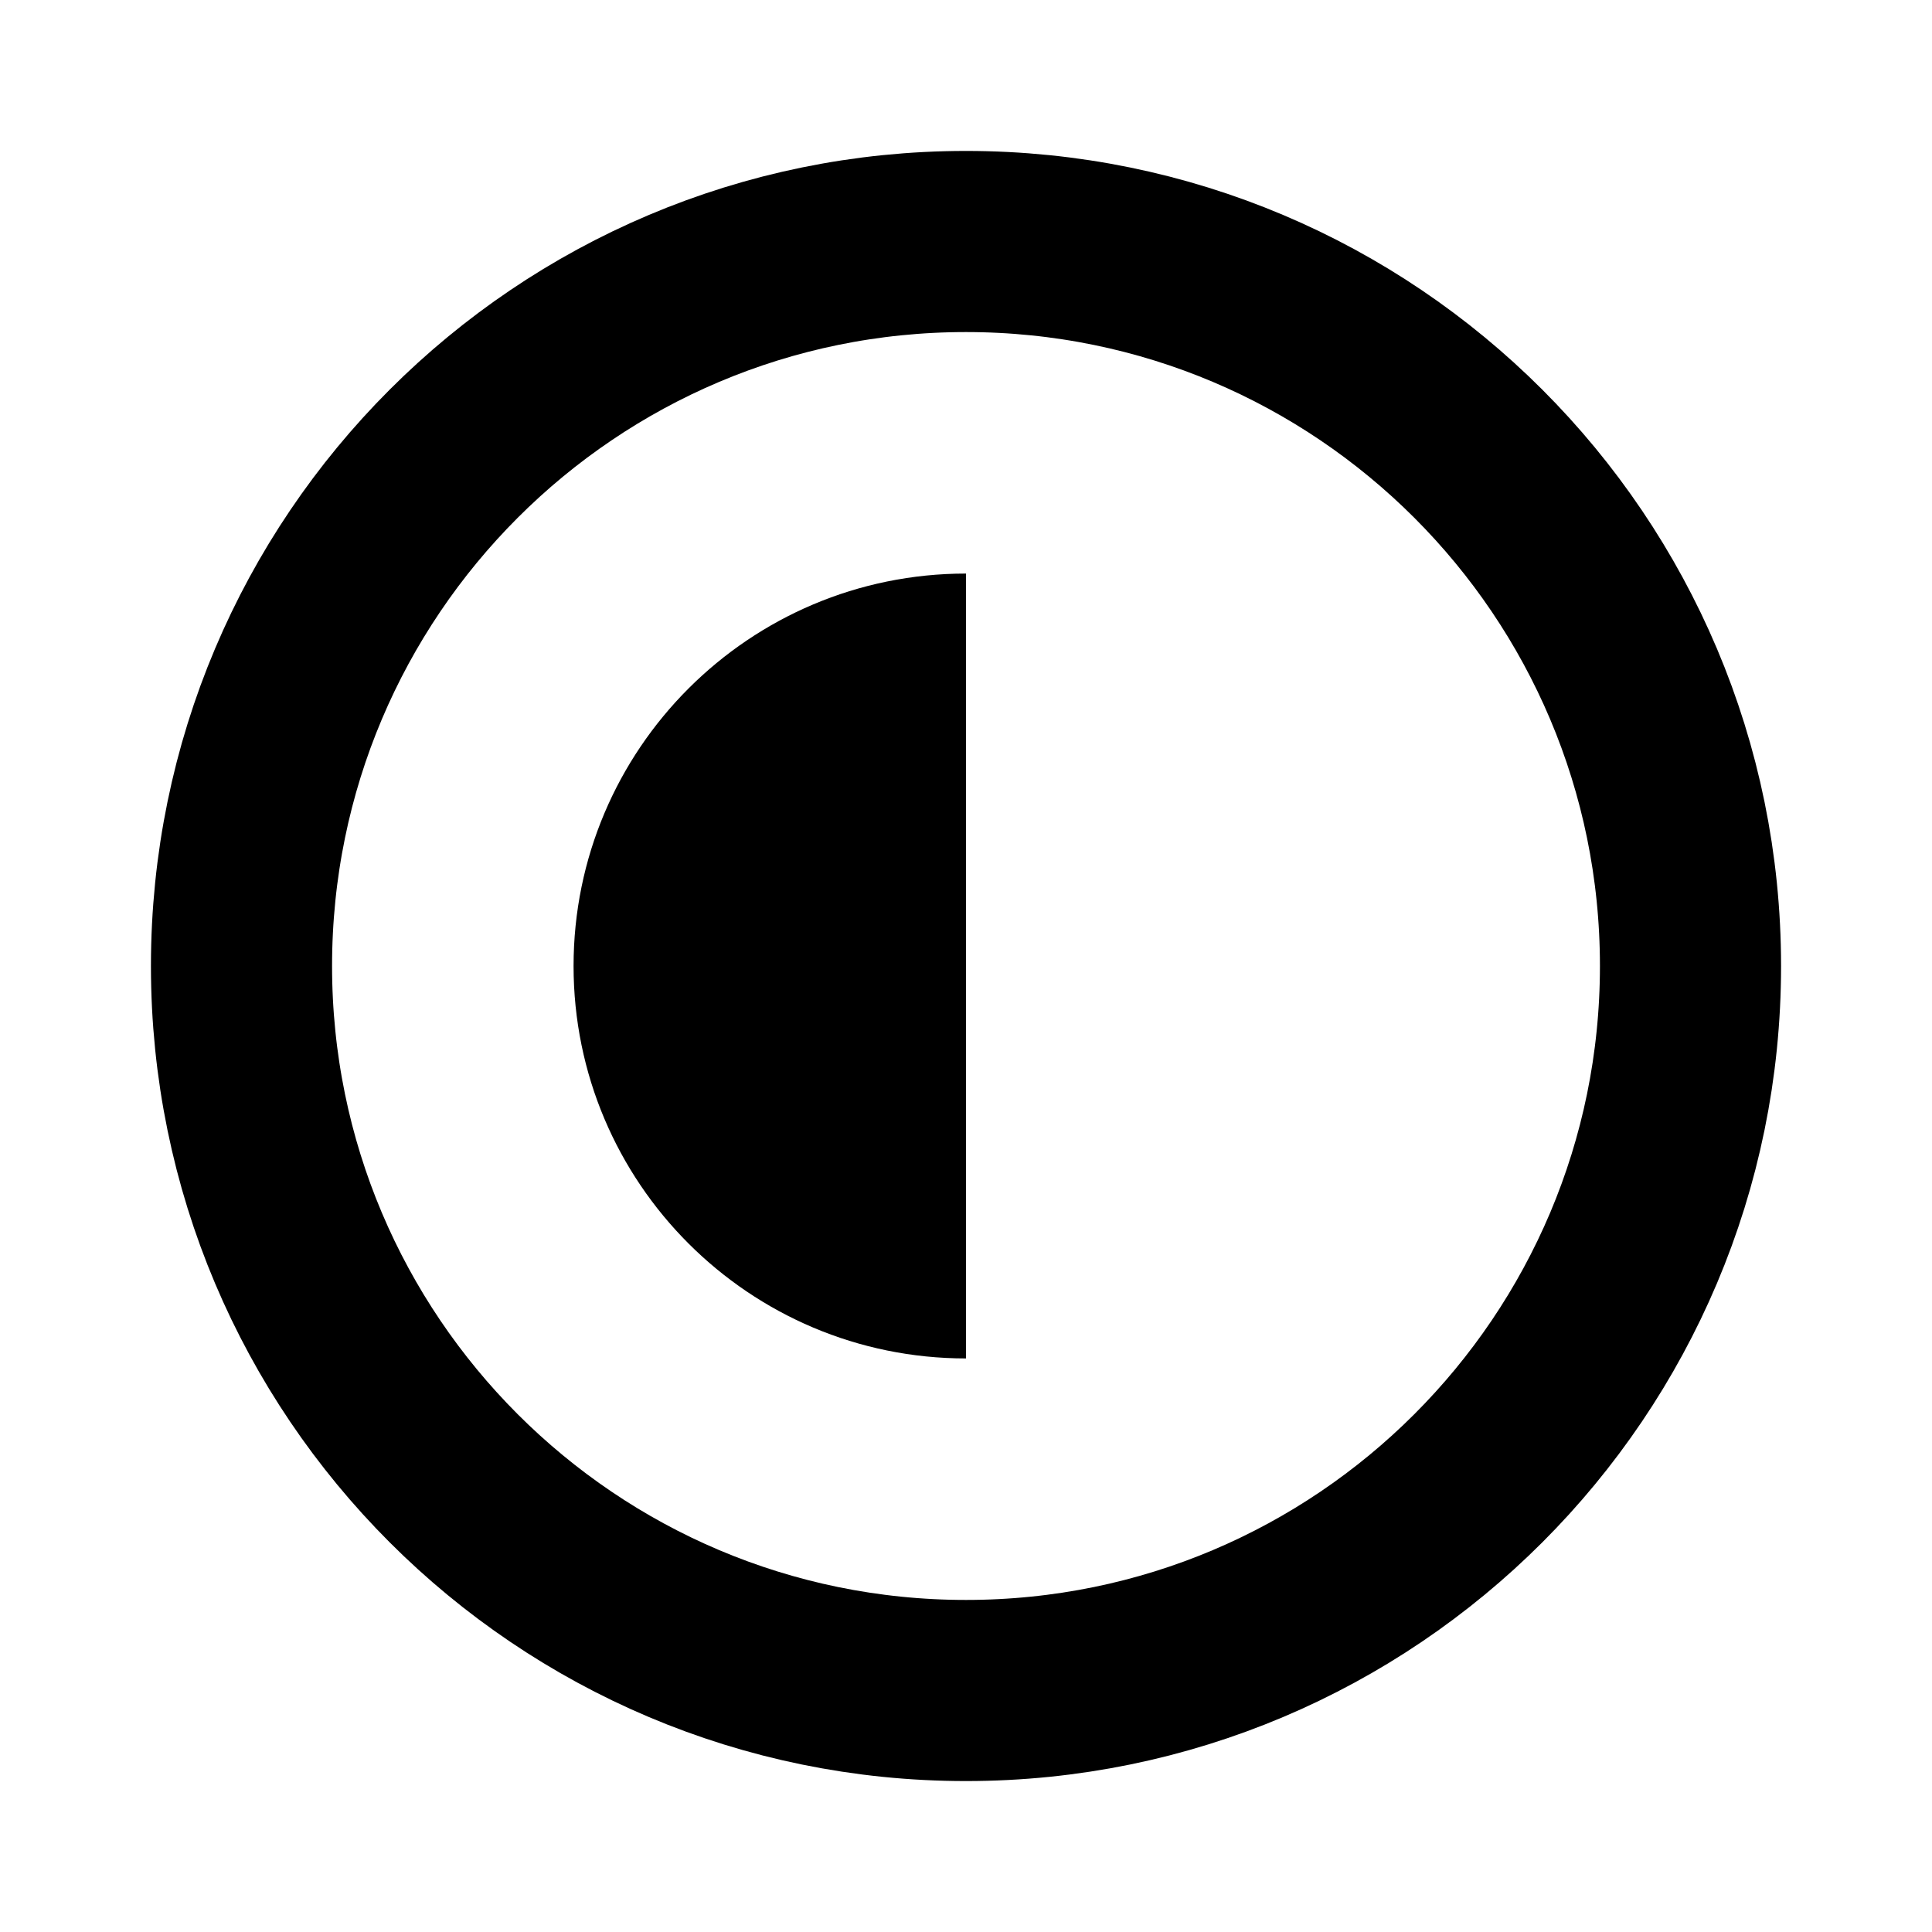
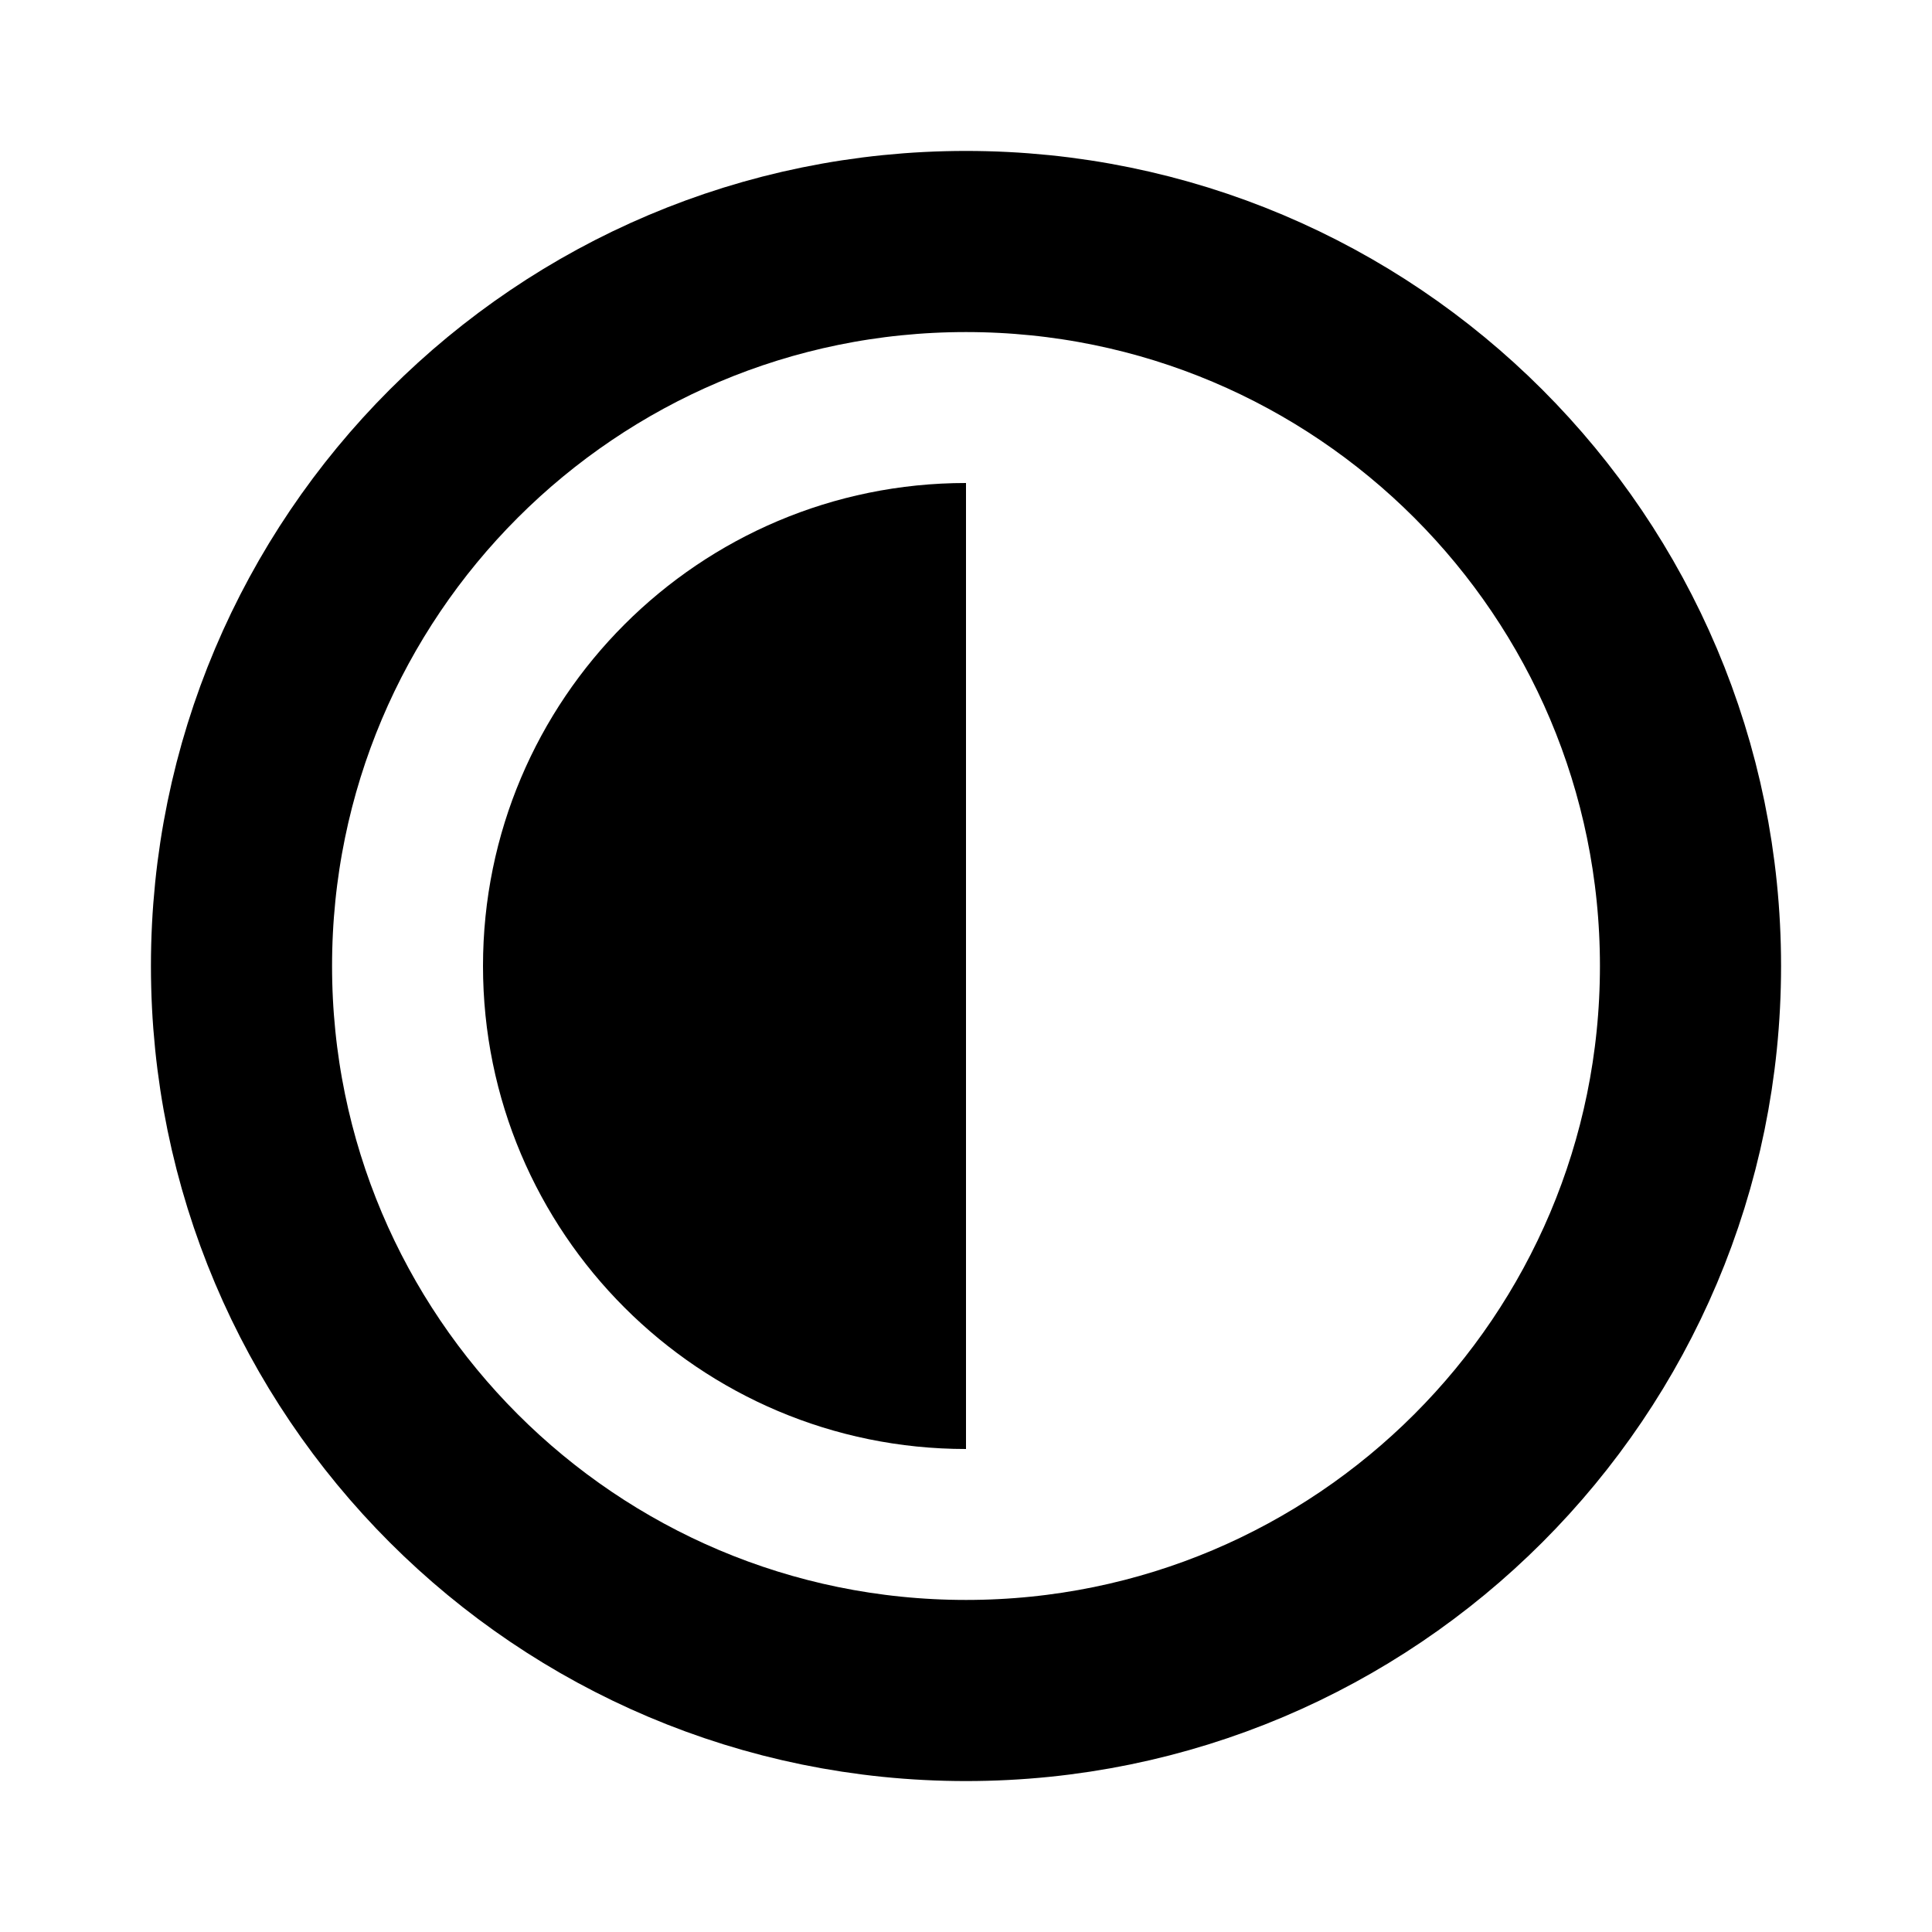
<svg xmlns="http://www.w3.org/2000/svg" width="100%" height="100%" viewBox="0 0 24 24" fill="none" stroke="currentColor" stroke-width="2" stroke-linecap="round" stroke-linejoin="round" aria-hidden="true" focusable="false" data-macro-icon="task-in-progress">
  <circle cx="12" cy="12" r="9" stroke-width="2.25" />
-   <path d="M12 12V7.125A4.875 4.875 0 0 0 12 16.875Z" fill="currentColor" stroke="none" />
+   <path d="M12 12V6A6 6 0 0 0 12 18Z" fill="currentColor" stroke="none" />
</svg>
